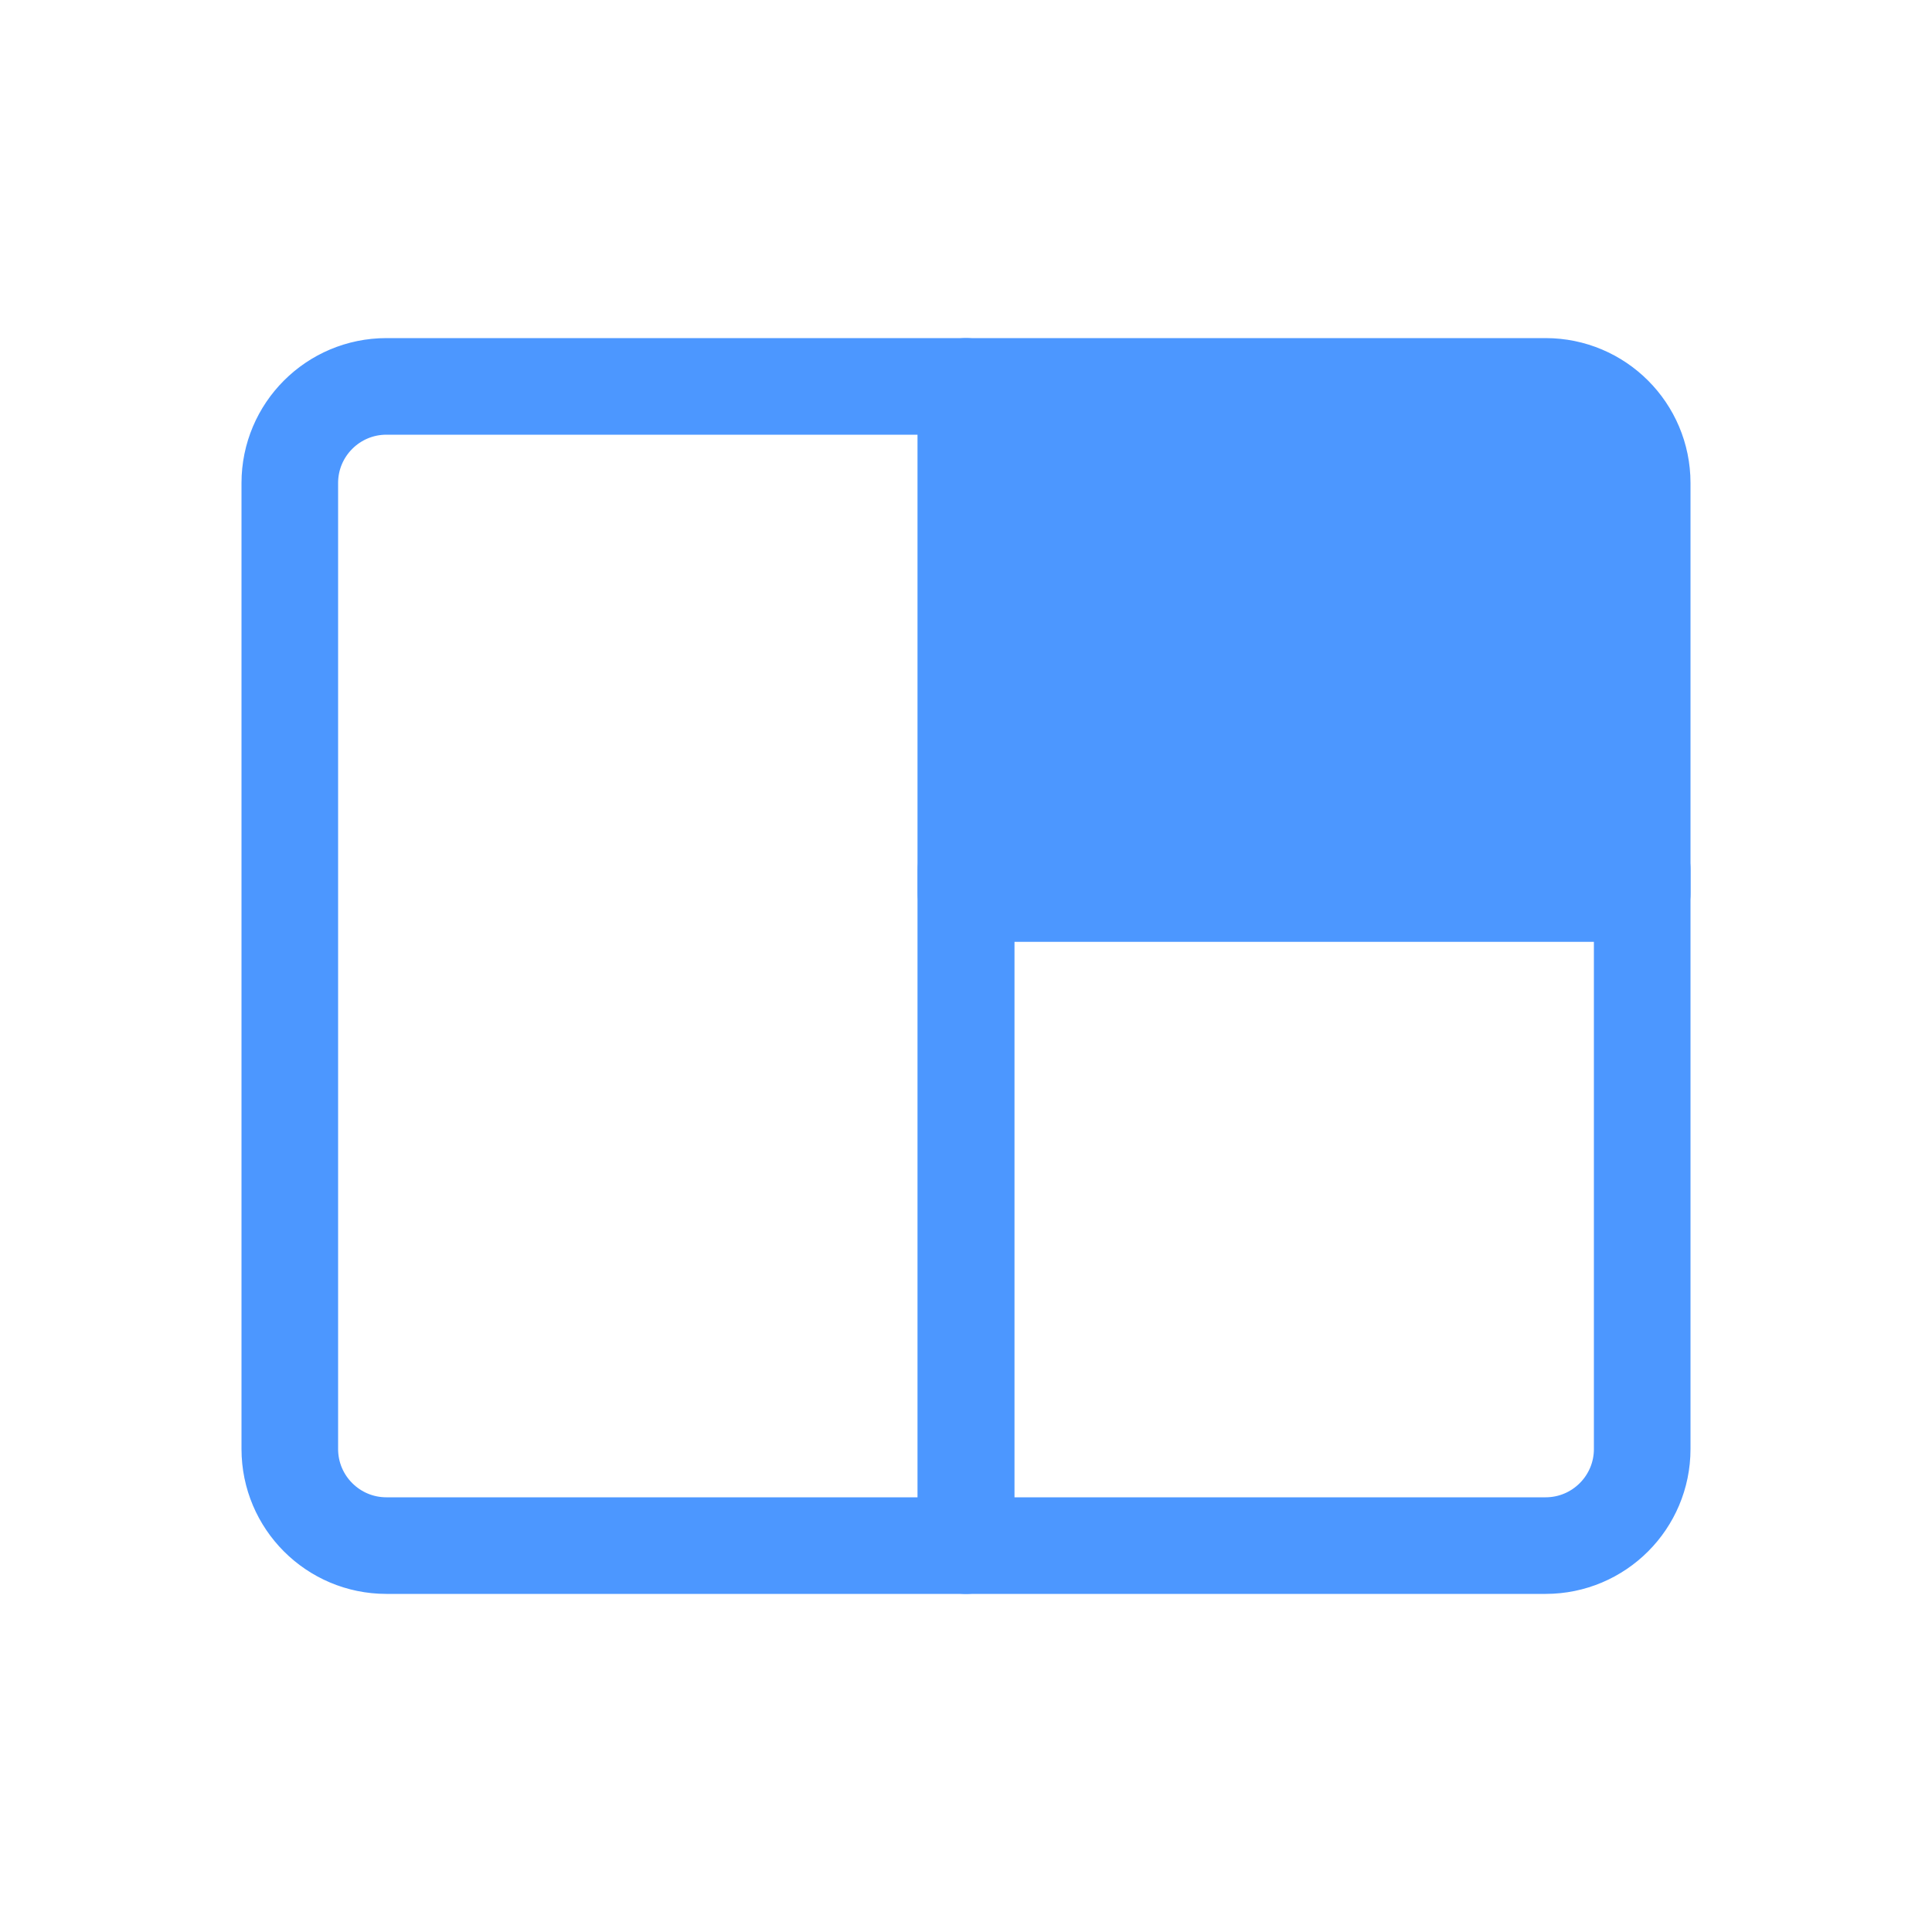
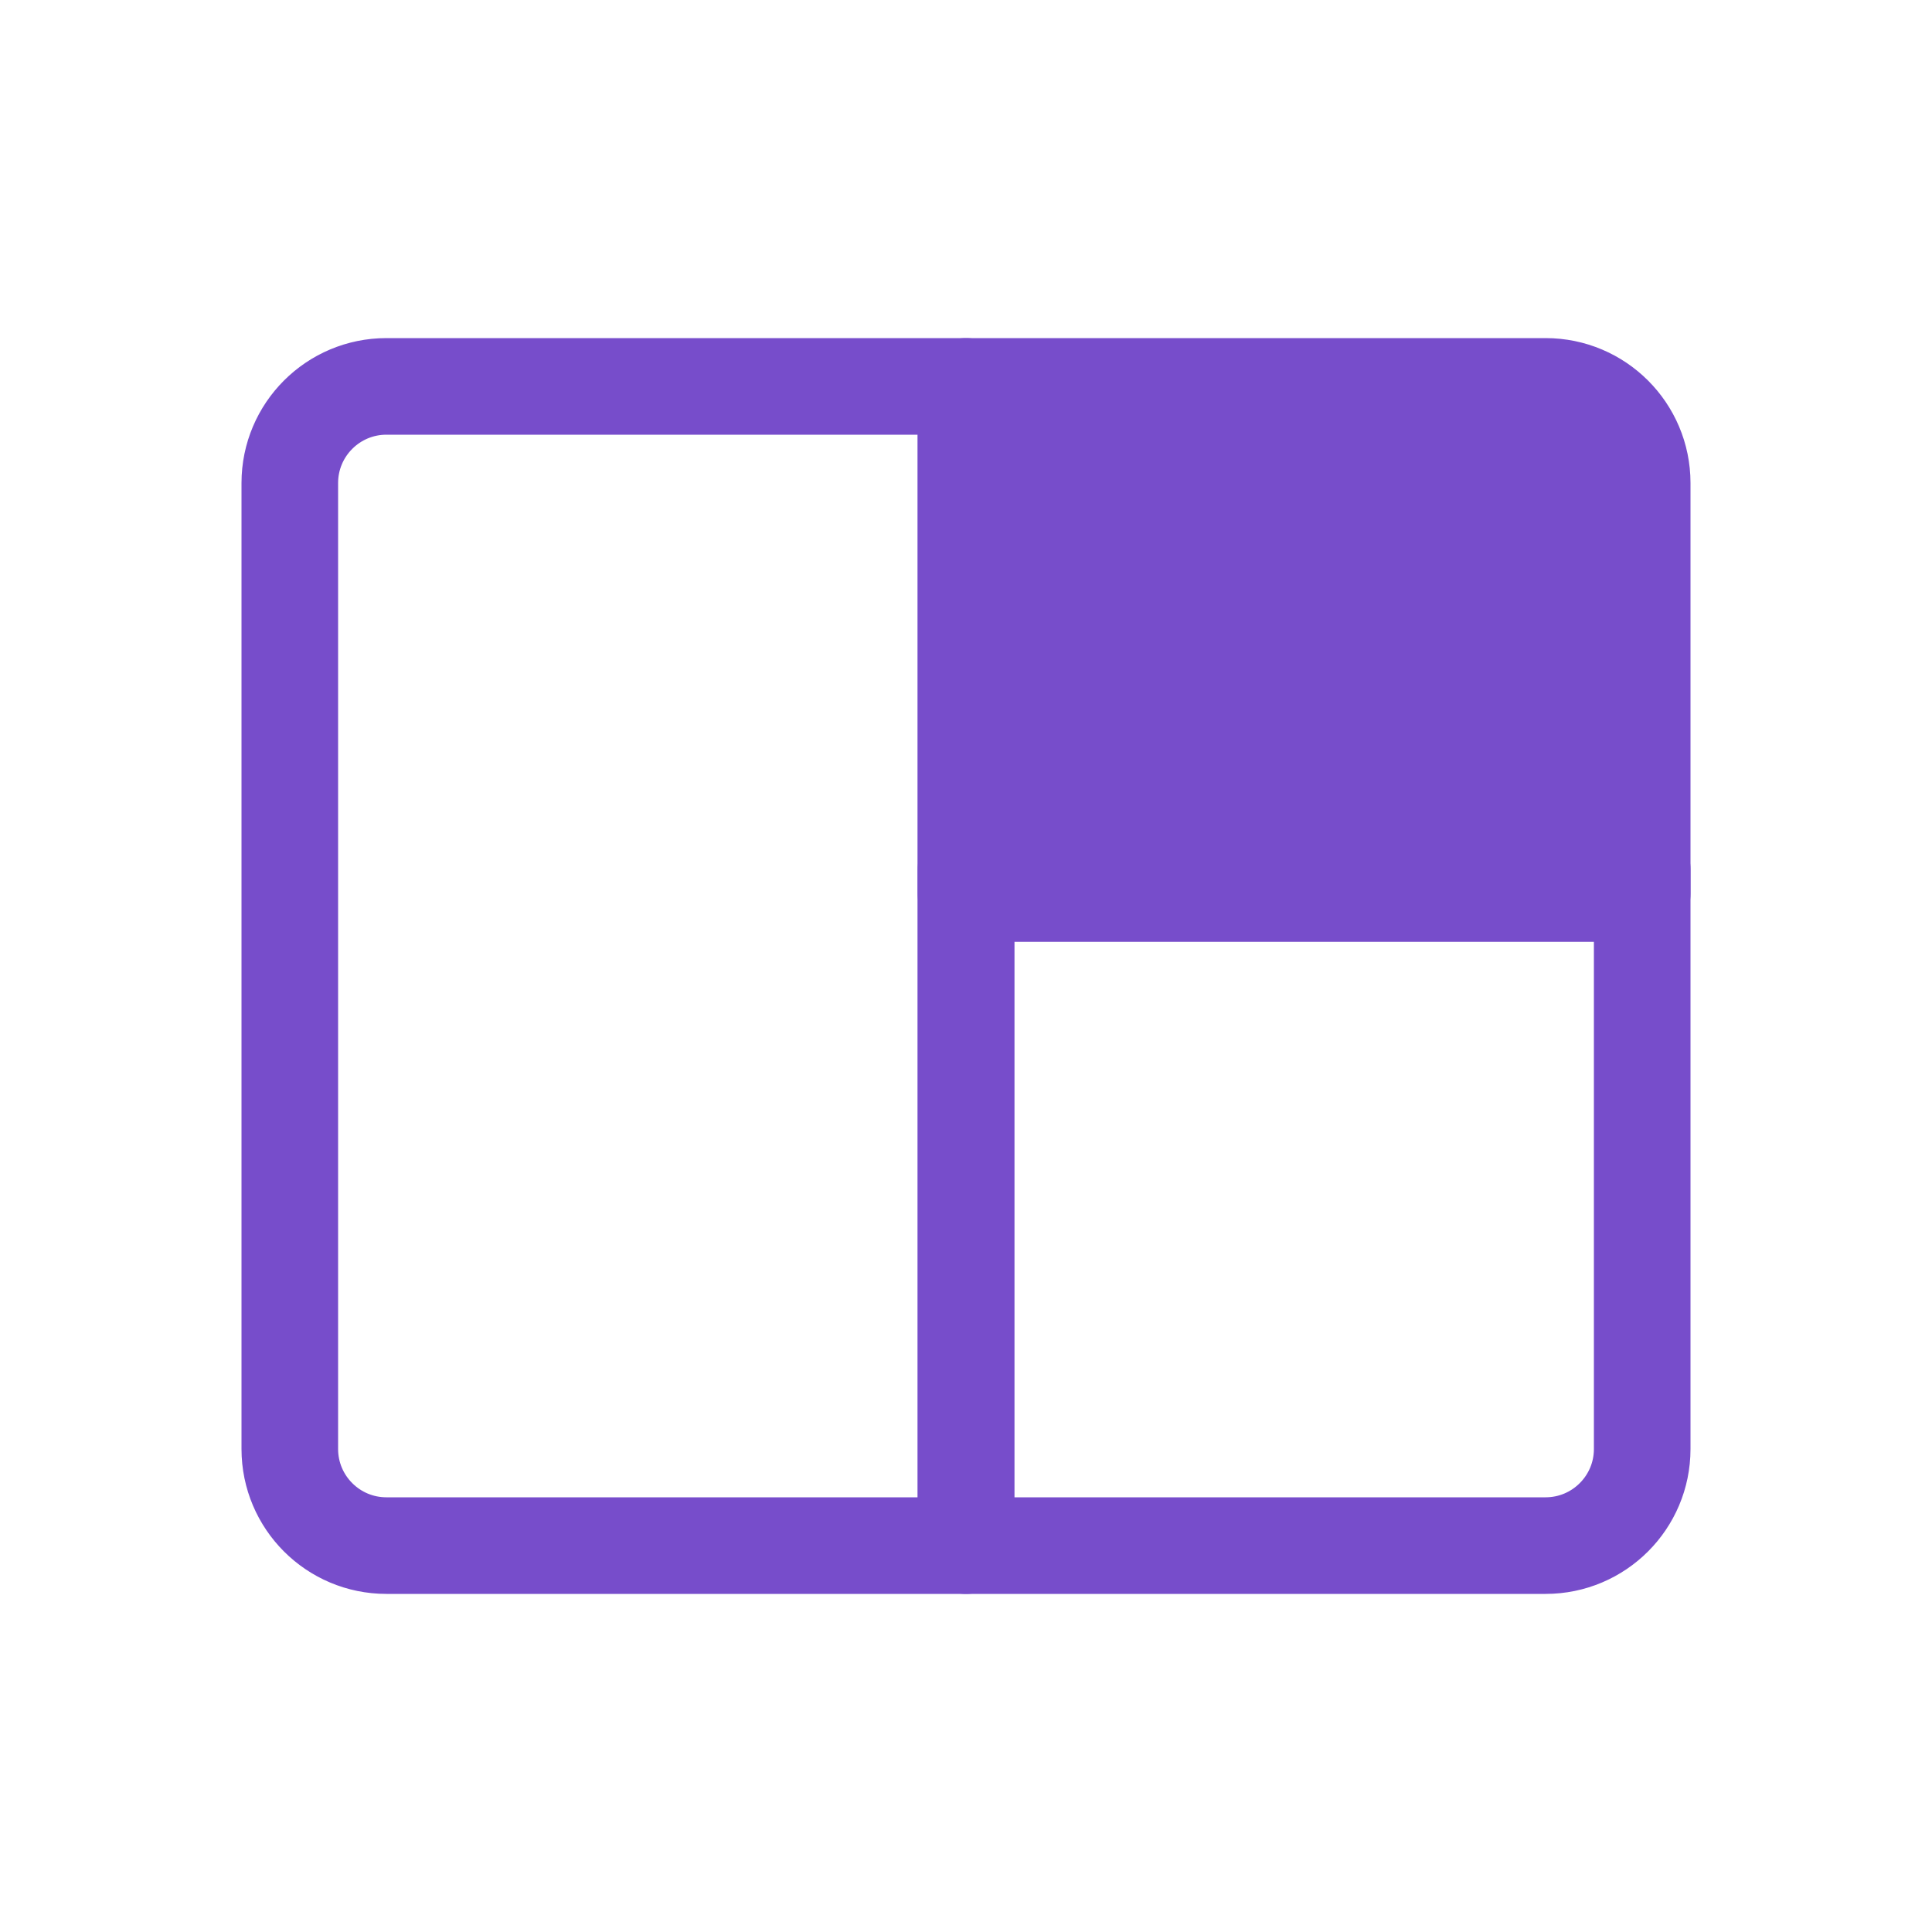
<svg xmlns="http://www.w3.org/2000/svg" width="20px" height="20px" viewBox="0 0 20 20" version="1.1">
  <defs />
  <g id="Page-1" stroke="none" stroke-width="1" fill="none" fill-rule="evenodd" stroke-linecap="round" stroke-linejoin="round">
-     <g id="Large-Stage-(active)" stroke="#4C97FF">
+     <g id="Large-Stage-(active)" stroke="#774DCB">
      <g id="large-stage-(inactive)" transform="translate(3, 4)">
        <path d="M1,0 L7,0 L7,12 L1,12 L1,12 C0.448,12 6.76353751e-17,11.552 0,11 L0,1 L0,1 C-6.76353751e-17,0.448 0.448,1.01453063e-16 1,0 Z" id="Rectangle" />
-         <path d="M7,0 L13,0 L13,0 C13.552,-1.01453063e-16 14,0.448 14,1 L14,5.25 L7,5.25 L7,0 Z" id="Rectangle" fill="#4C97FF" />
+         <path d="M7,0 L13,0 L13,0 C13.552,-1.01453063e-16 14,0.448 14,1 L14,5.25 L7,5.25 L7,0 Z" id="Rectangle" fill="#774DCB" />
        <path d="M7,5 L14,5 L14,11 L14,11 C14,11.552 13.552,12 13,12 L7,12 L7,5 Z" id="Rectangle-Copy" />
      </g>
    </g>
  </g>
</svg>
